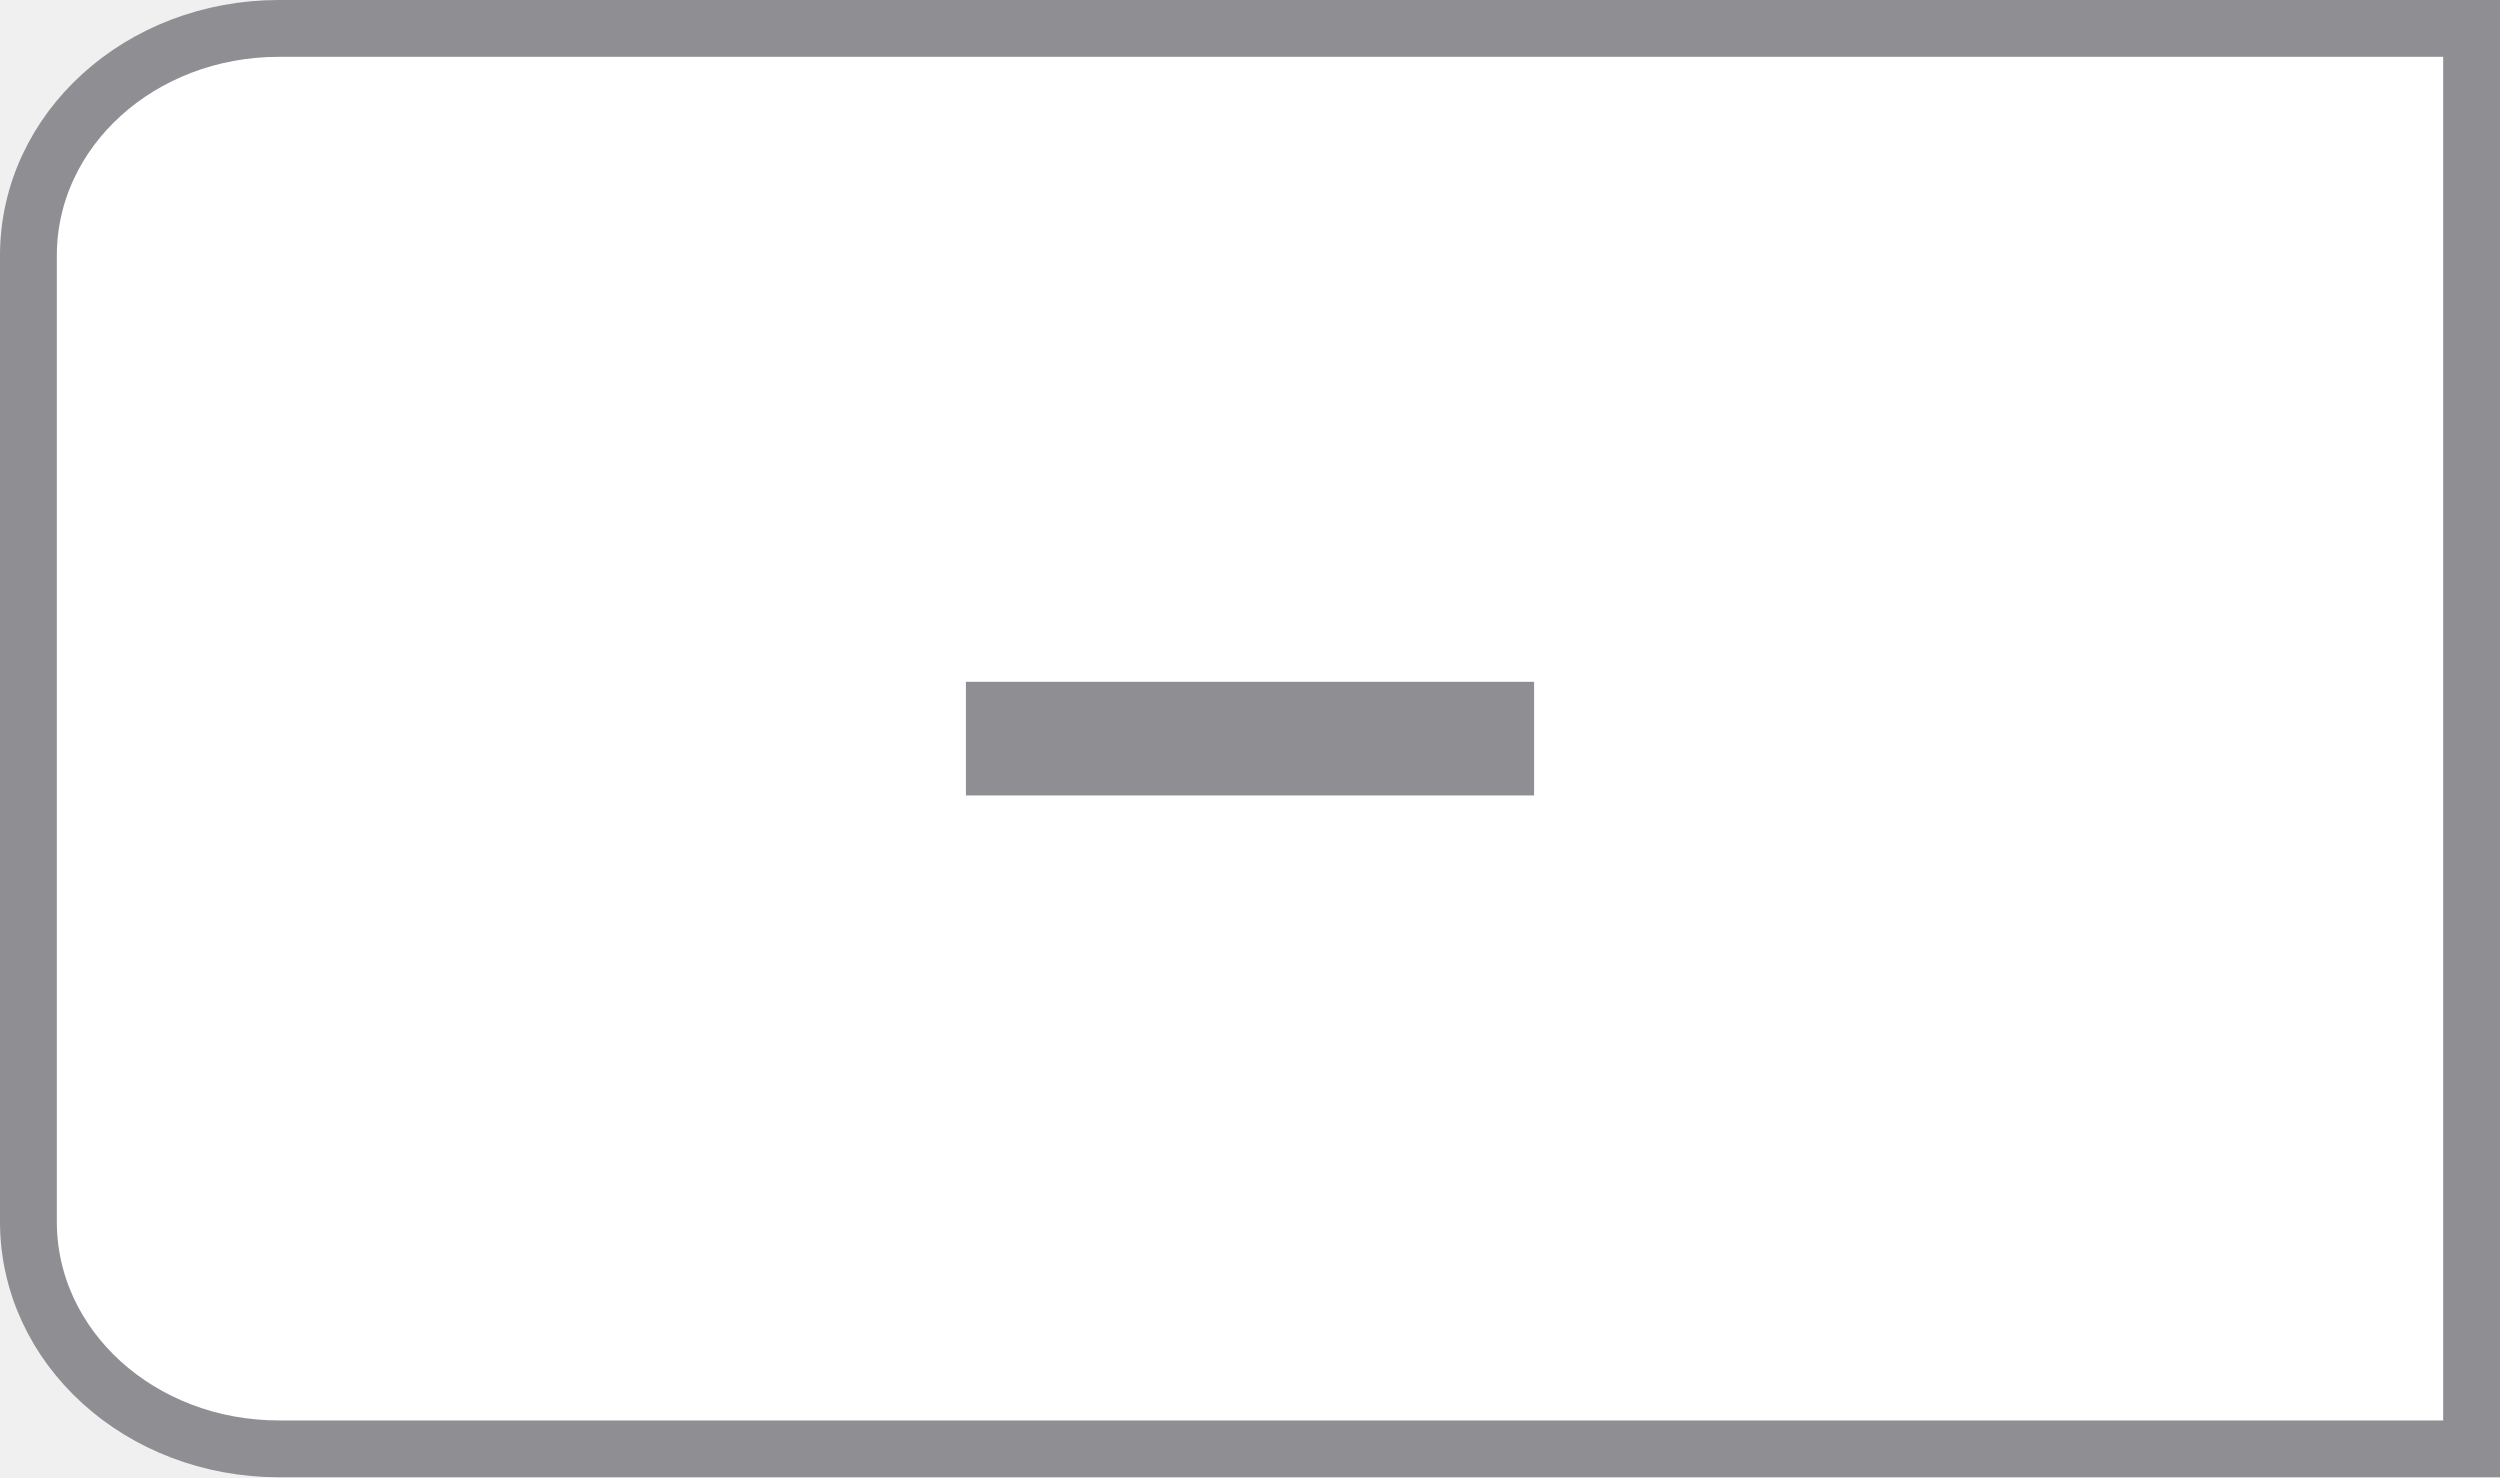
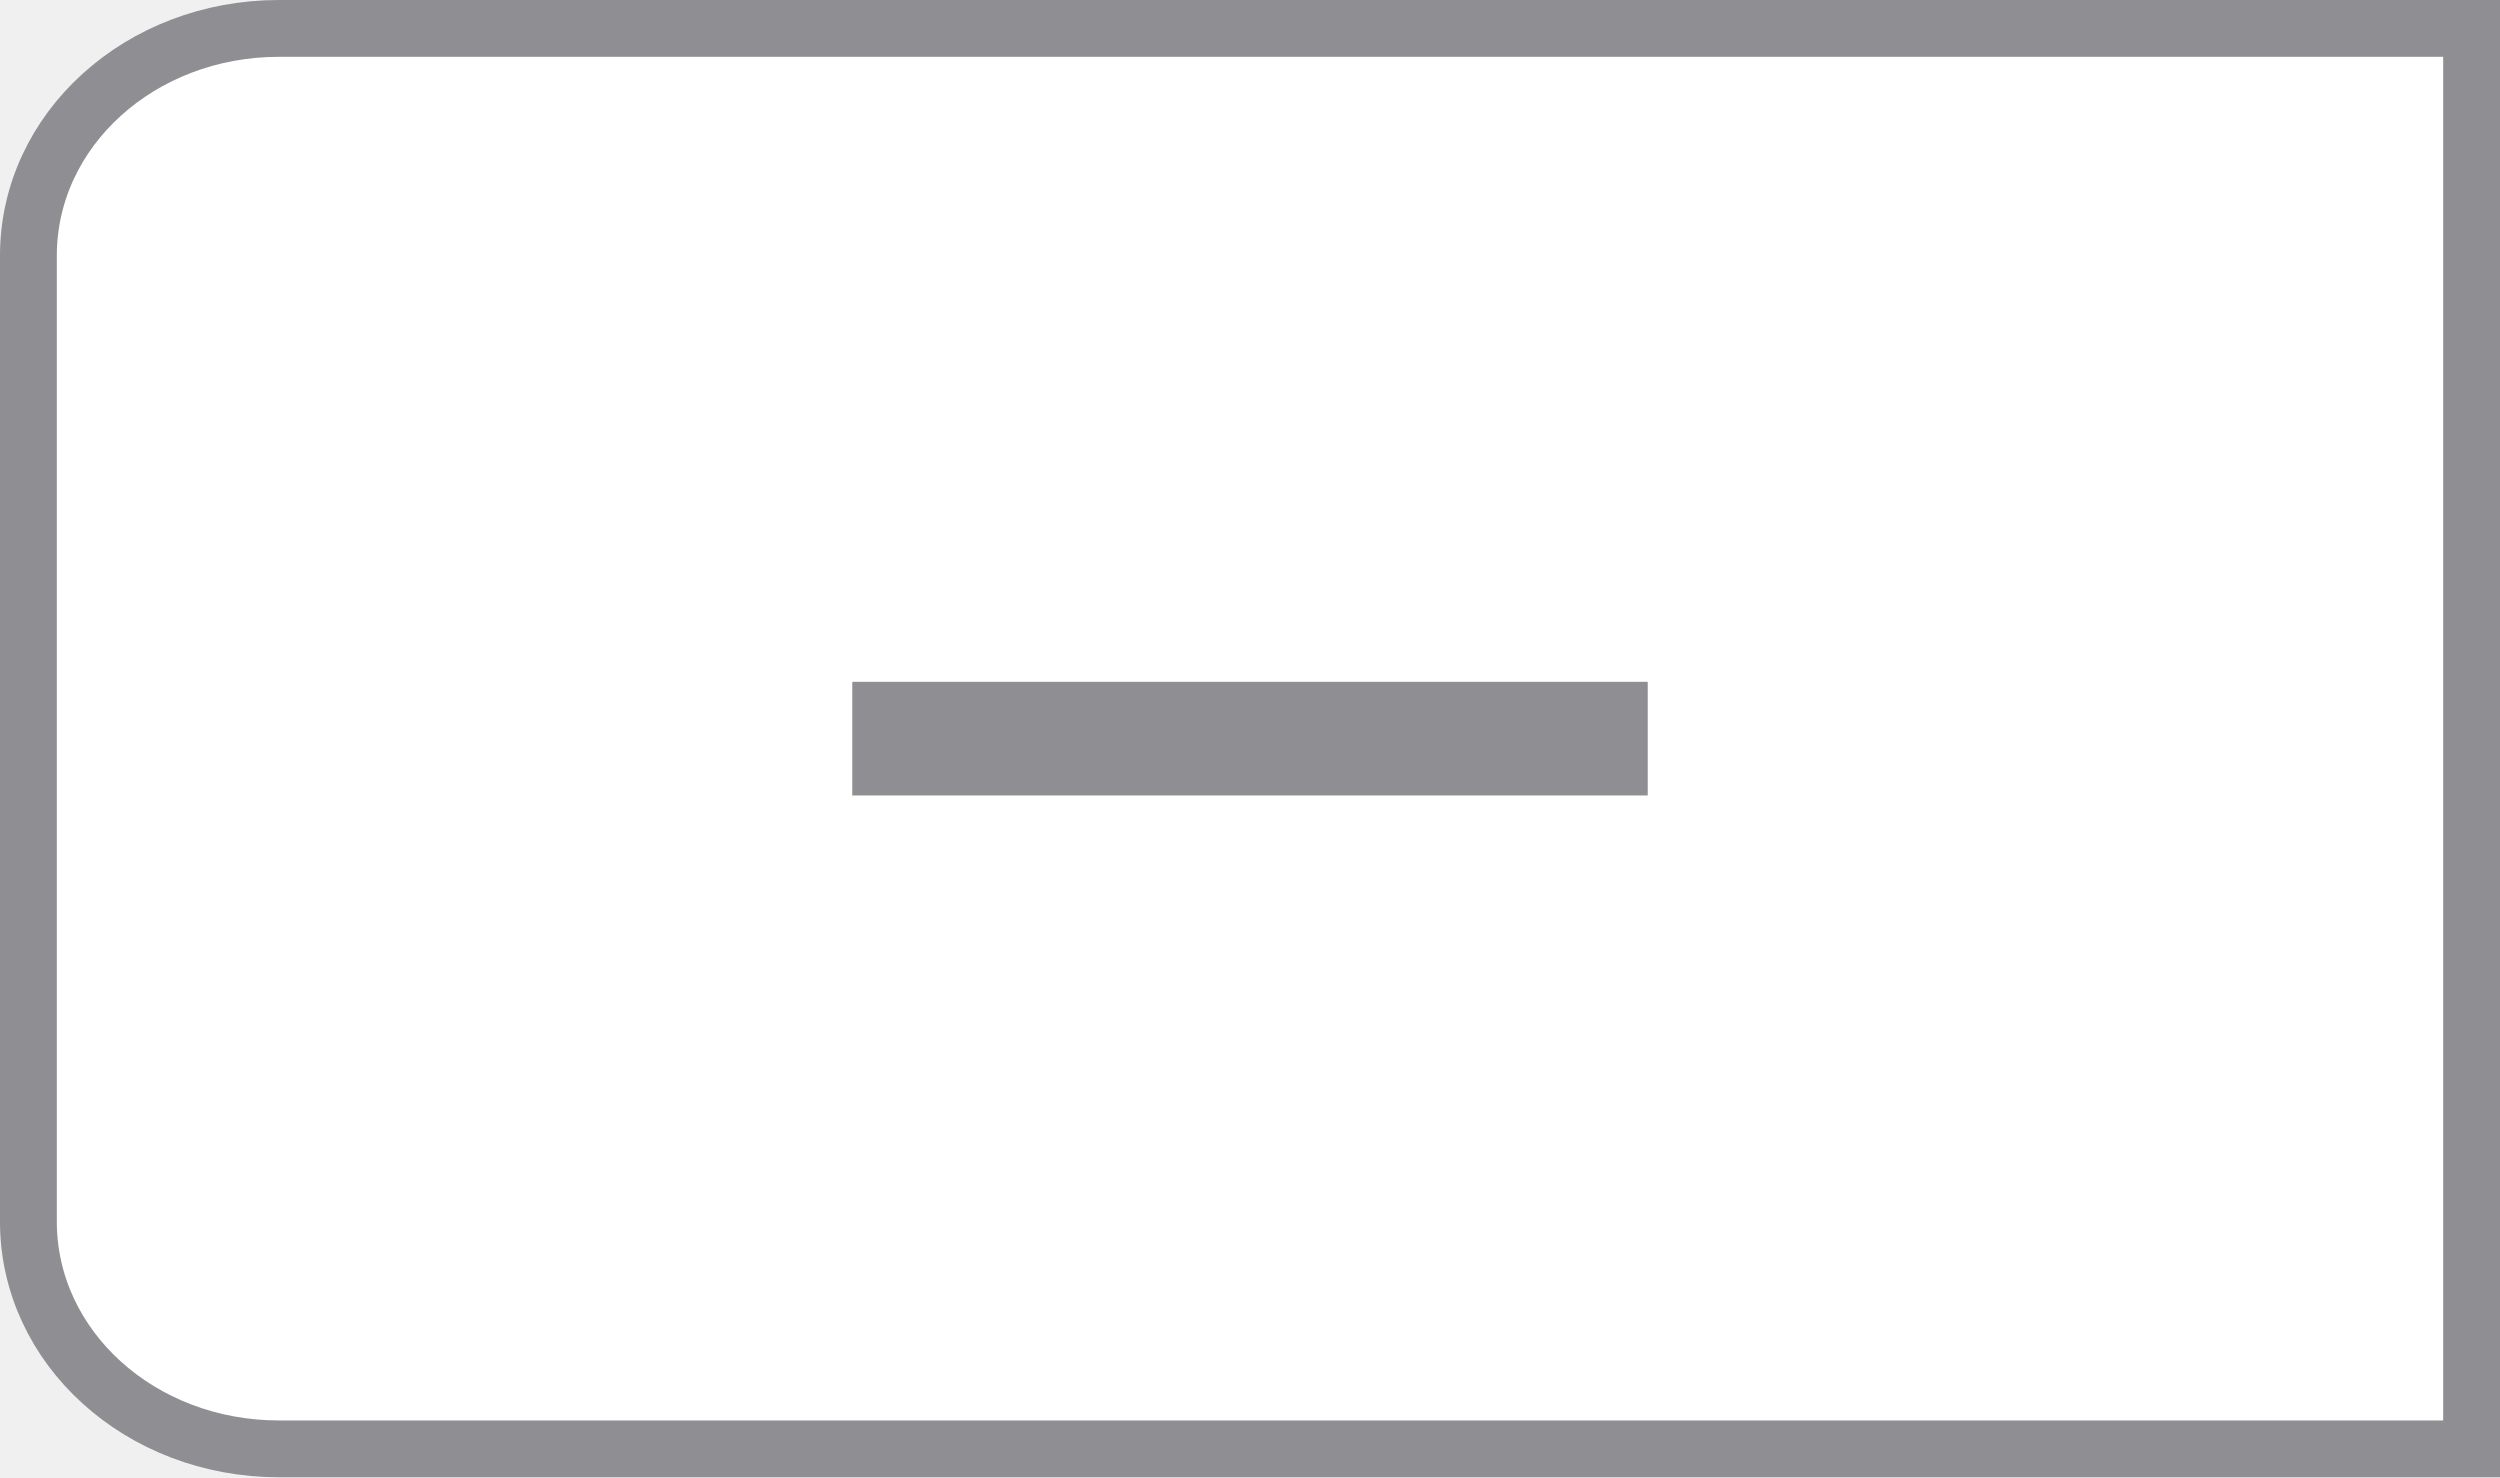
<svg xmlns="http://www.w3.org/2000/svg" version="1.1" viewBox="0 0 44 26">
  <path d="m4.91 0.5h38.59v25h-38.59c-2.443 0-4.41-1.784-4.41-4v-17c0-2.216 1.967-4 4.41-4z" fill="#fff" stroke="#8e8e93" stroke-linecap="round" />
-   <rect x="17" y="12" width="10" height="2" fill="#8e8e93" />
+   <rect x="15" y="12" width="14" height="2" fill="#8e8e93" />
</svg>
